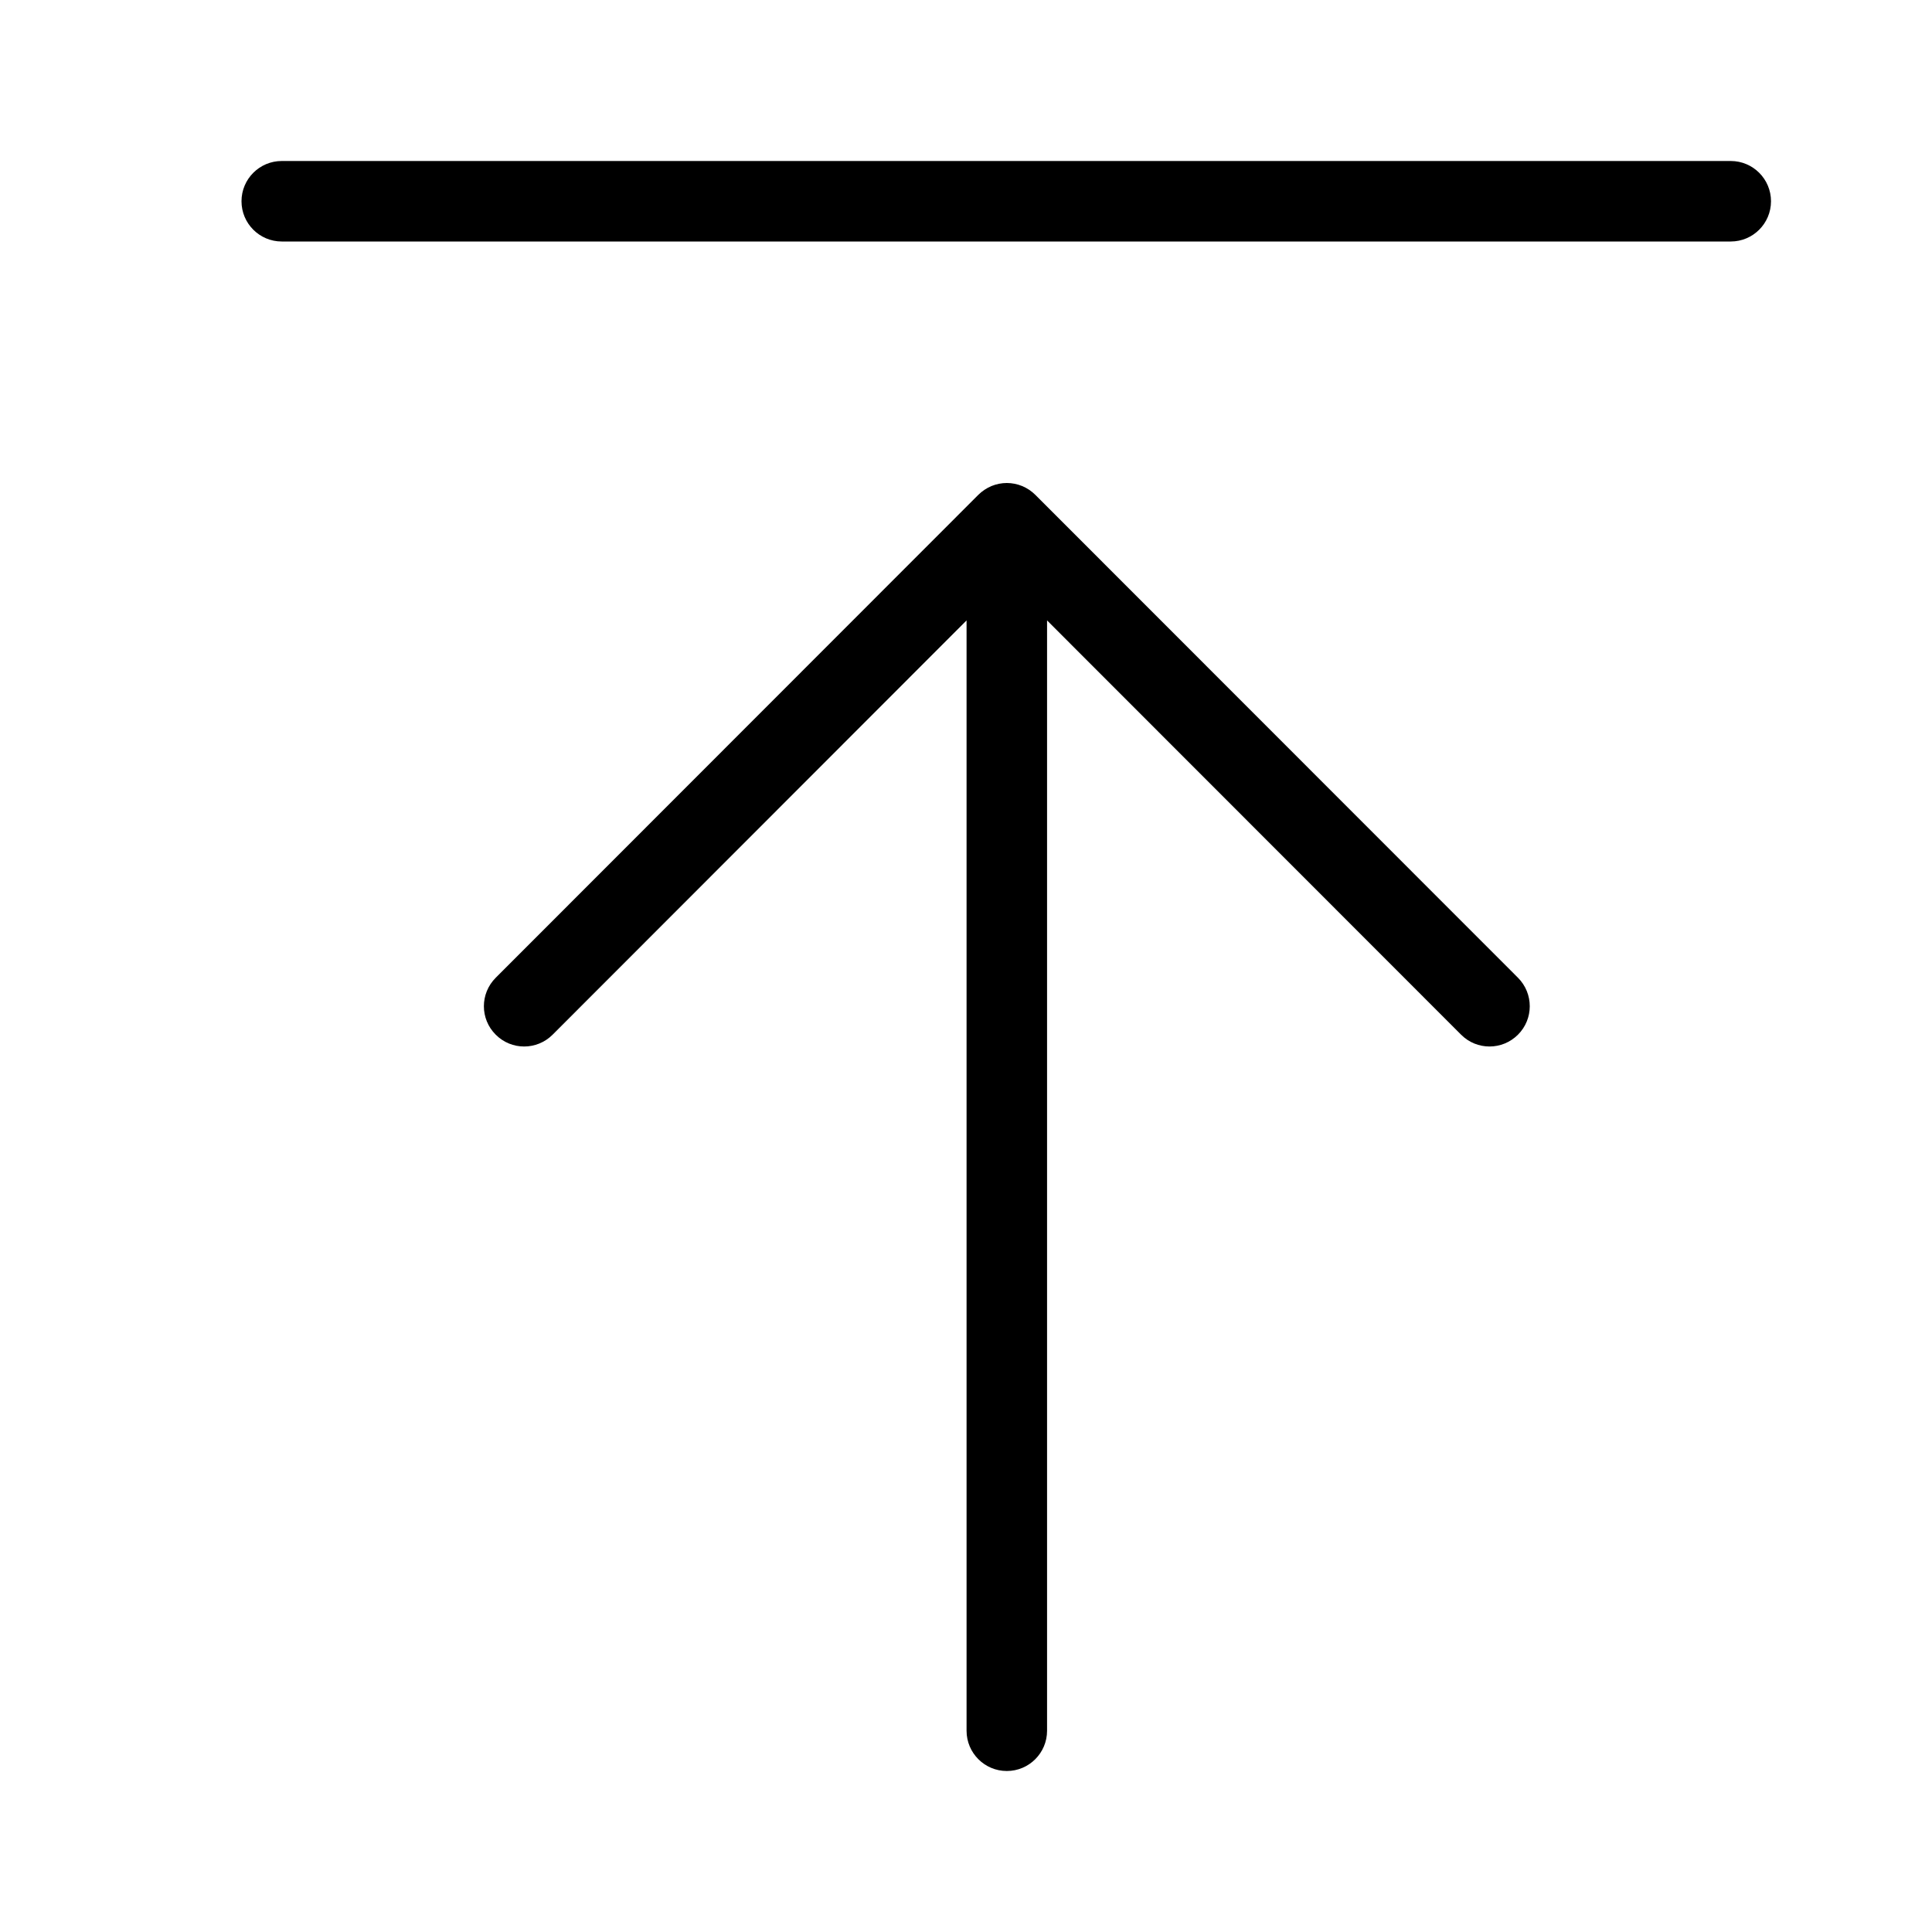
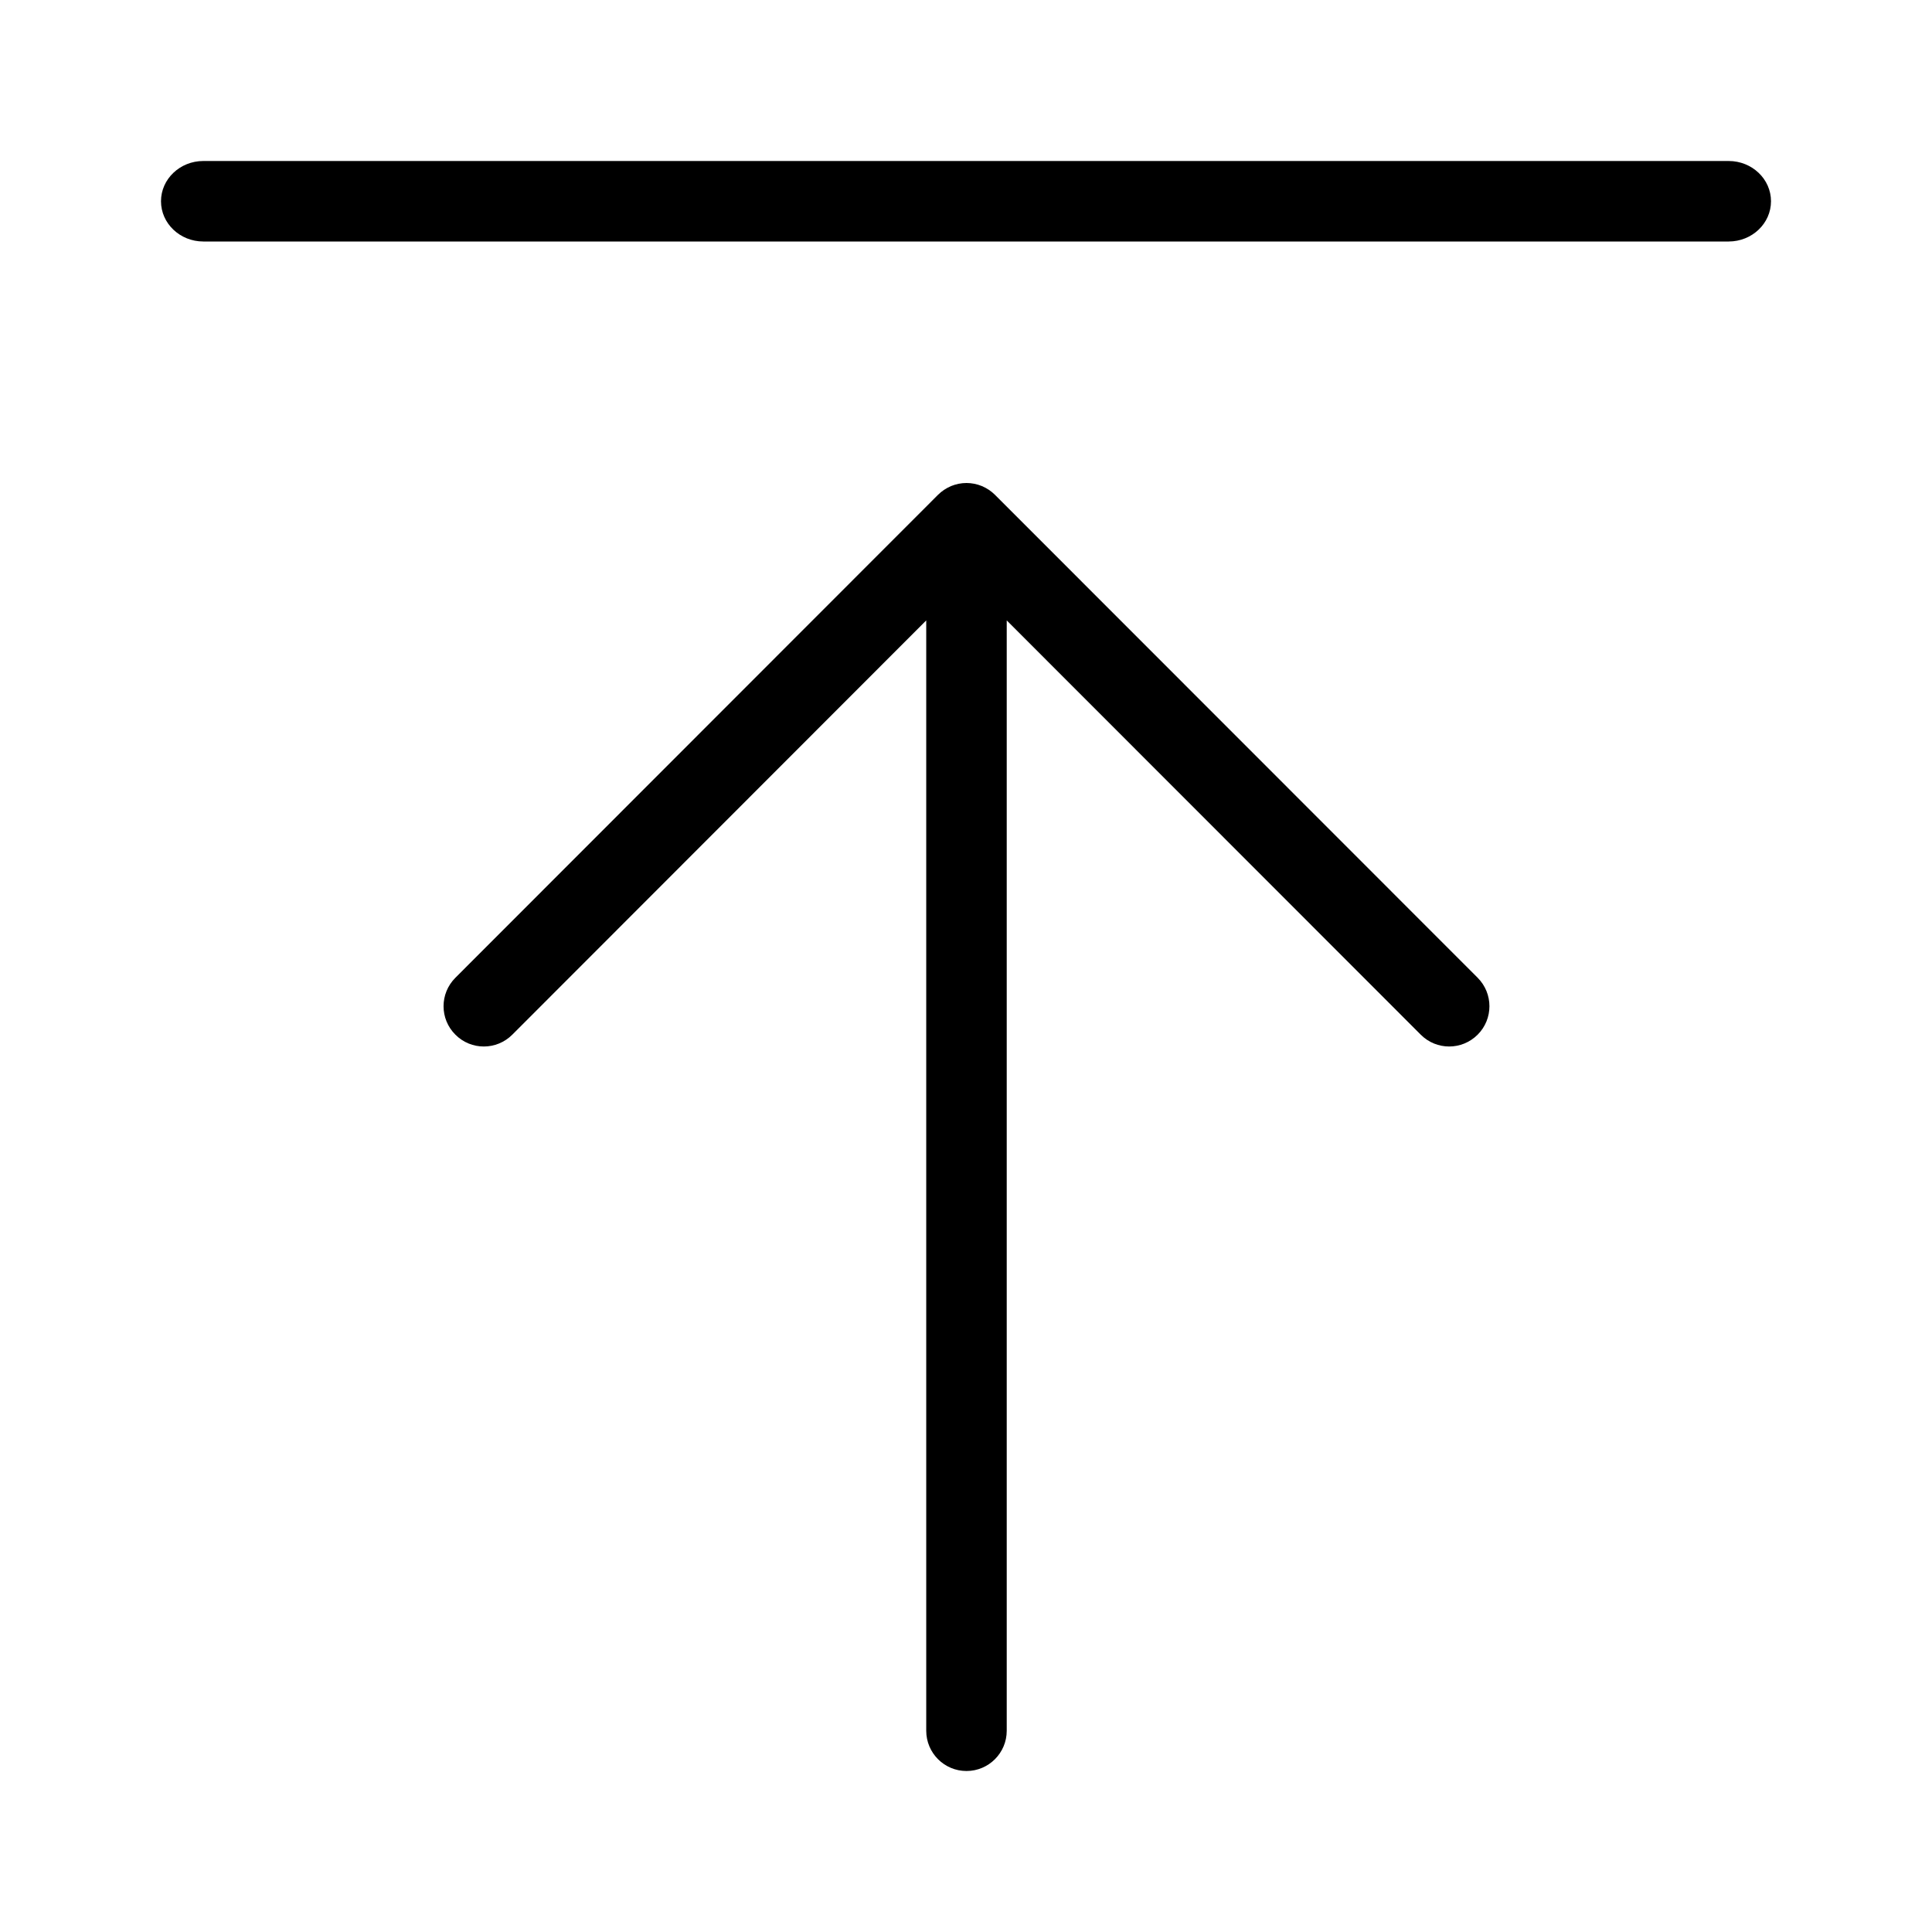
<svg xmlns="http://www.w3.org/2000/svg" width="24" height="24" viewBox="0 0 24 24">
-   <path d="M12.153 6.147l-5.995 5.999c-.196.196-.196.512 0 .707.195.196.511.196.707 0l5.142-5.146 0 13.793c0 .276.224.5.5.5.276 0 .5-.224.5-.5l0-13.793 5.143 5.146c.195.196.511.196.707 0 .195-.195.195-.511 0-.707l-5.996-5.999c-.046-.046-.101-.083-.163-.109-.061-.025-.126-.038-.191-.038-.065 0-.13.013-.191.038-.061.026-.117.063-.163.109zM21.5 3c.276 0 .5-.224.5-.5 0-.276-.224-.5-.5-.5L3.5 2C3.224 2 3 2.224 3 2.5c0 .276.224.5.5.5L21.5 3z" fill="#000" fill-rule="evenodd" />
+   <path d="M11.652 6.147l-5.995 5.999c-.196.196-.196.512 0 .707.195.196.511.196.707 0l5.142-5.146 0 13.793c0 .276.224.5.5.5.276 0 .5-.224.5-.5l0-13.793 5.143 5.146c.195.196.511.196.707 0 .195-.195.195-.511 0-.707l-5.996-5.999c-.046-.046-.101-.083-.163-.109-.061-.025-.126-.038-.191-.038-.065 0-.13.013-.191.038-.061.026-.117.063-.163.109zM21.474 3c.29 0 .526-.224.526-.5 0-.276-.236-.5-.526-.5L2.526 2C2.236 2 2 2.224 2 2.5c0 .276.236.5.526.5L21.474 3z" fill="#000" fill-rule="evenodd" />
</svg>
